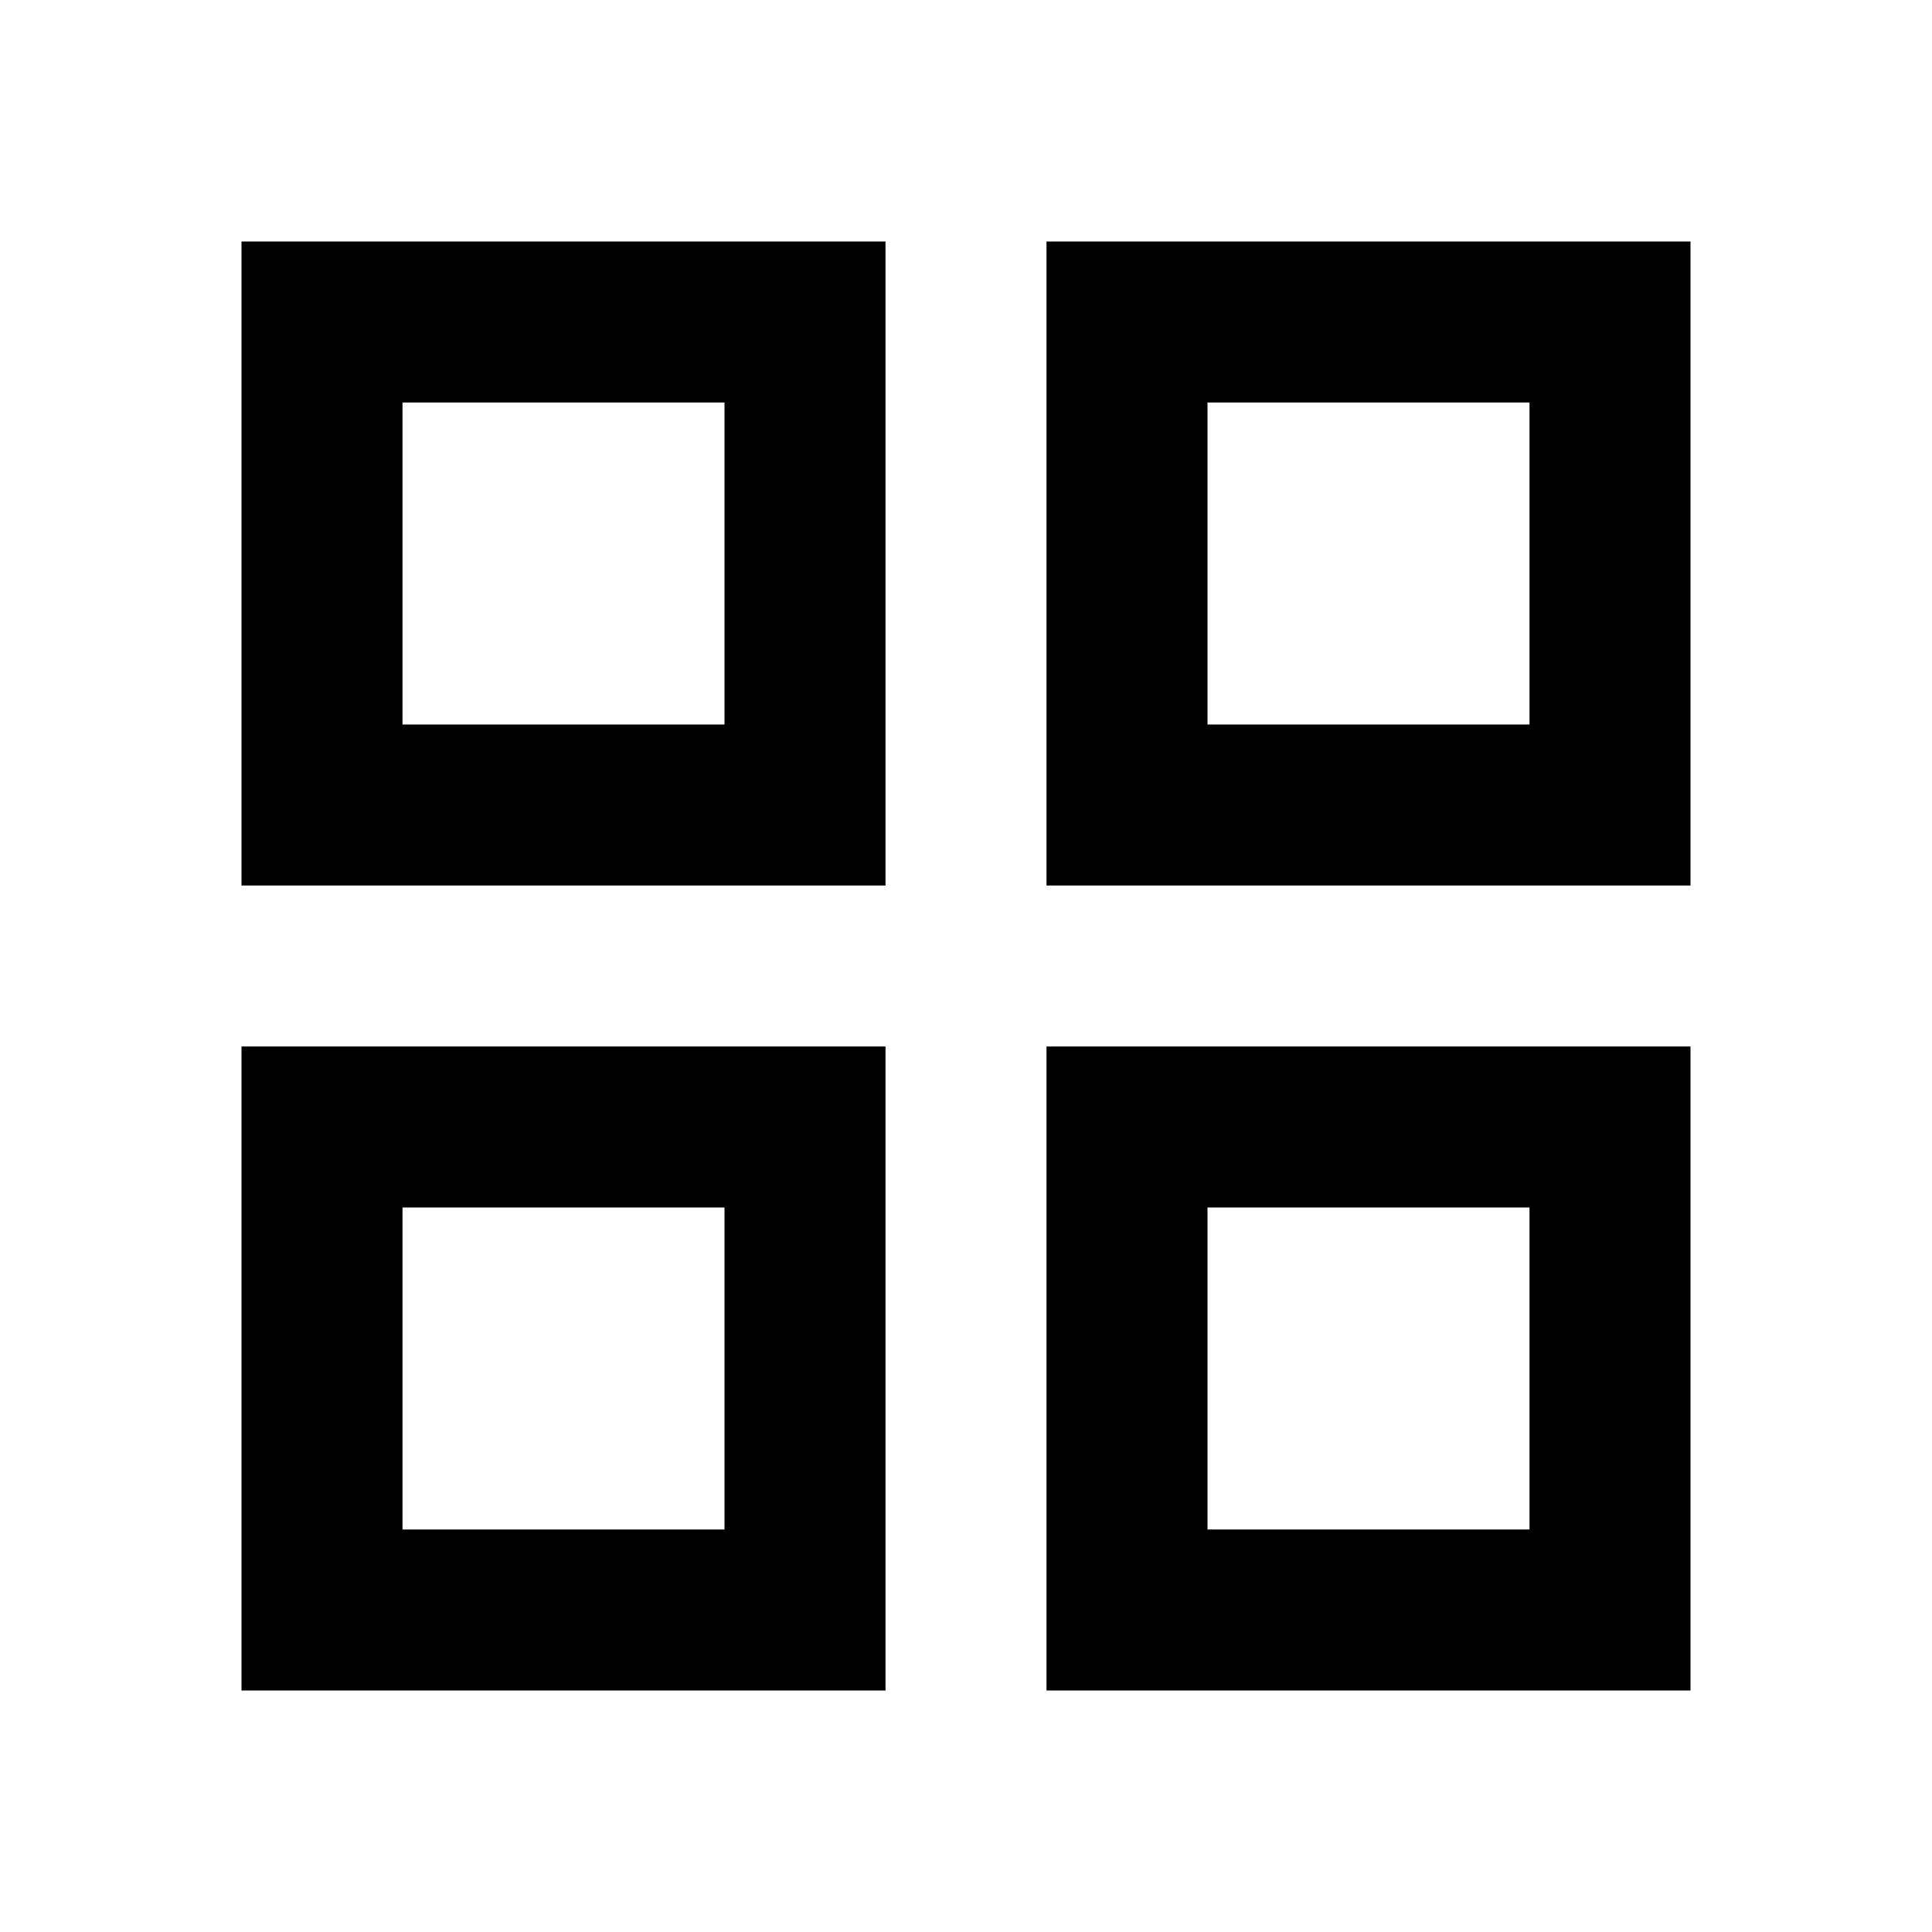
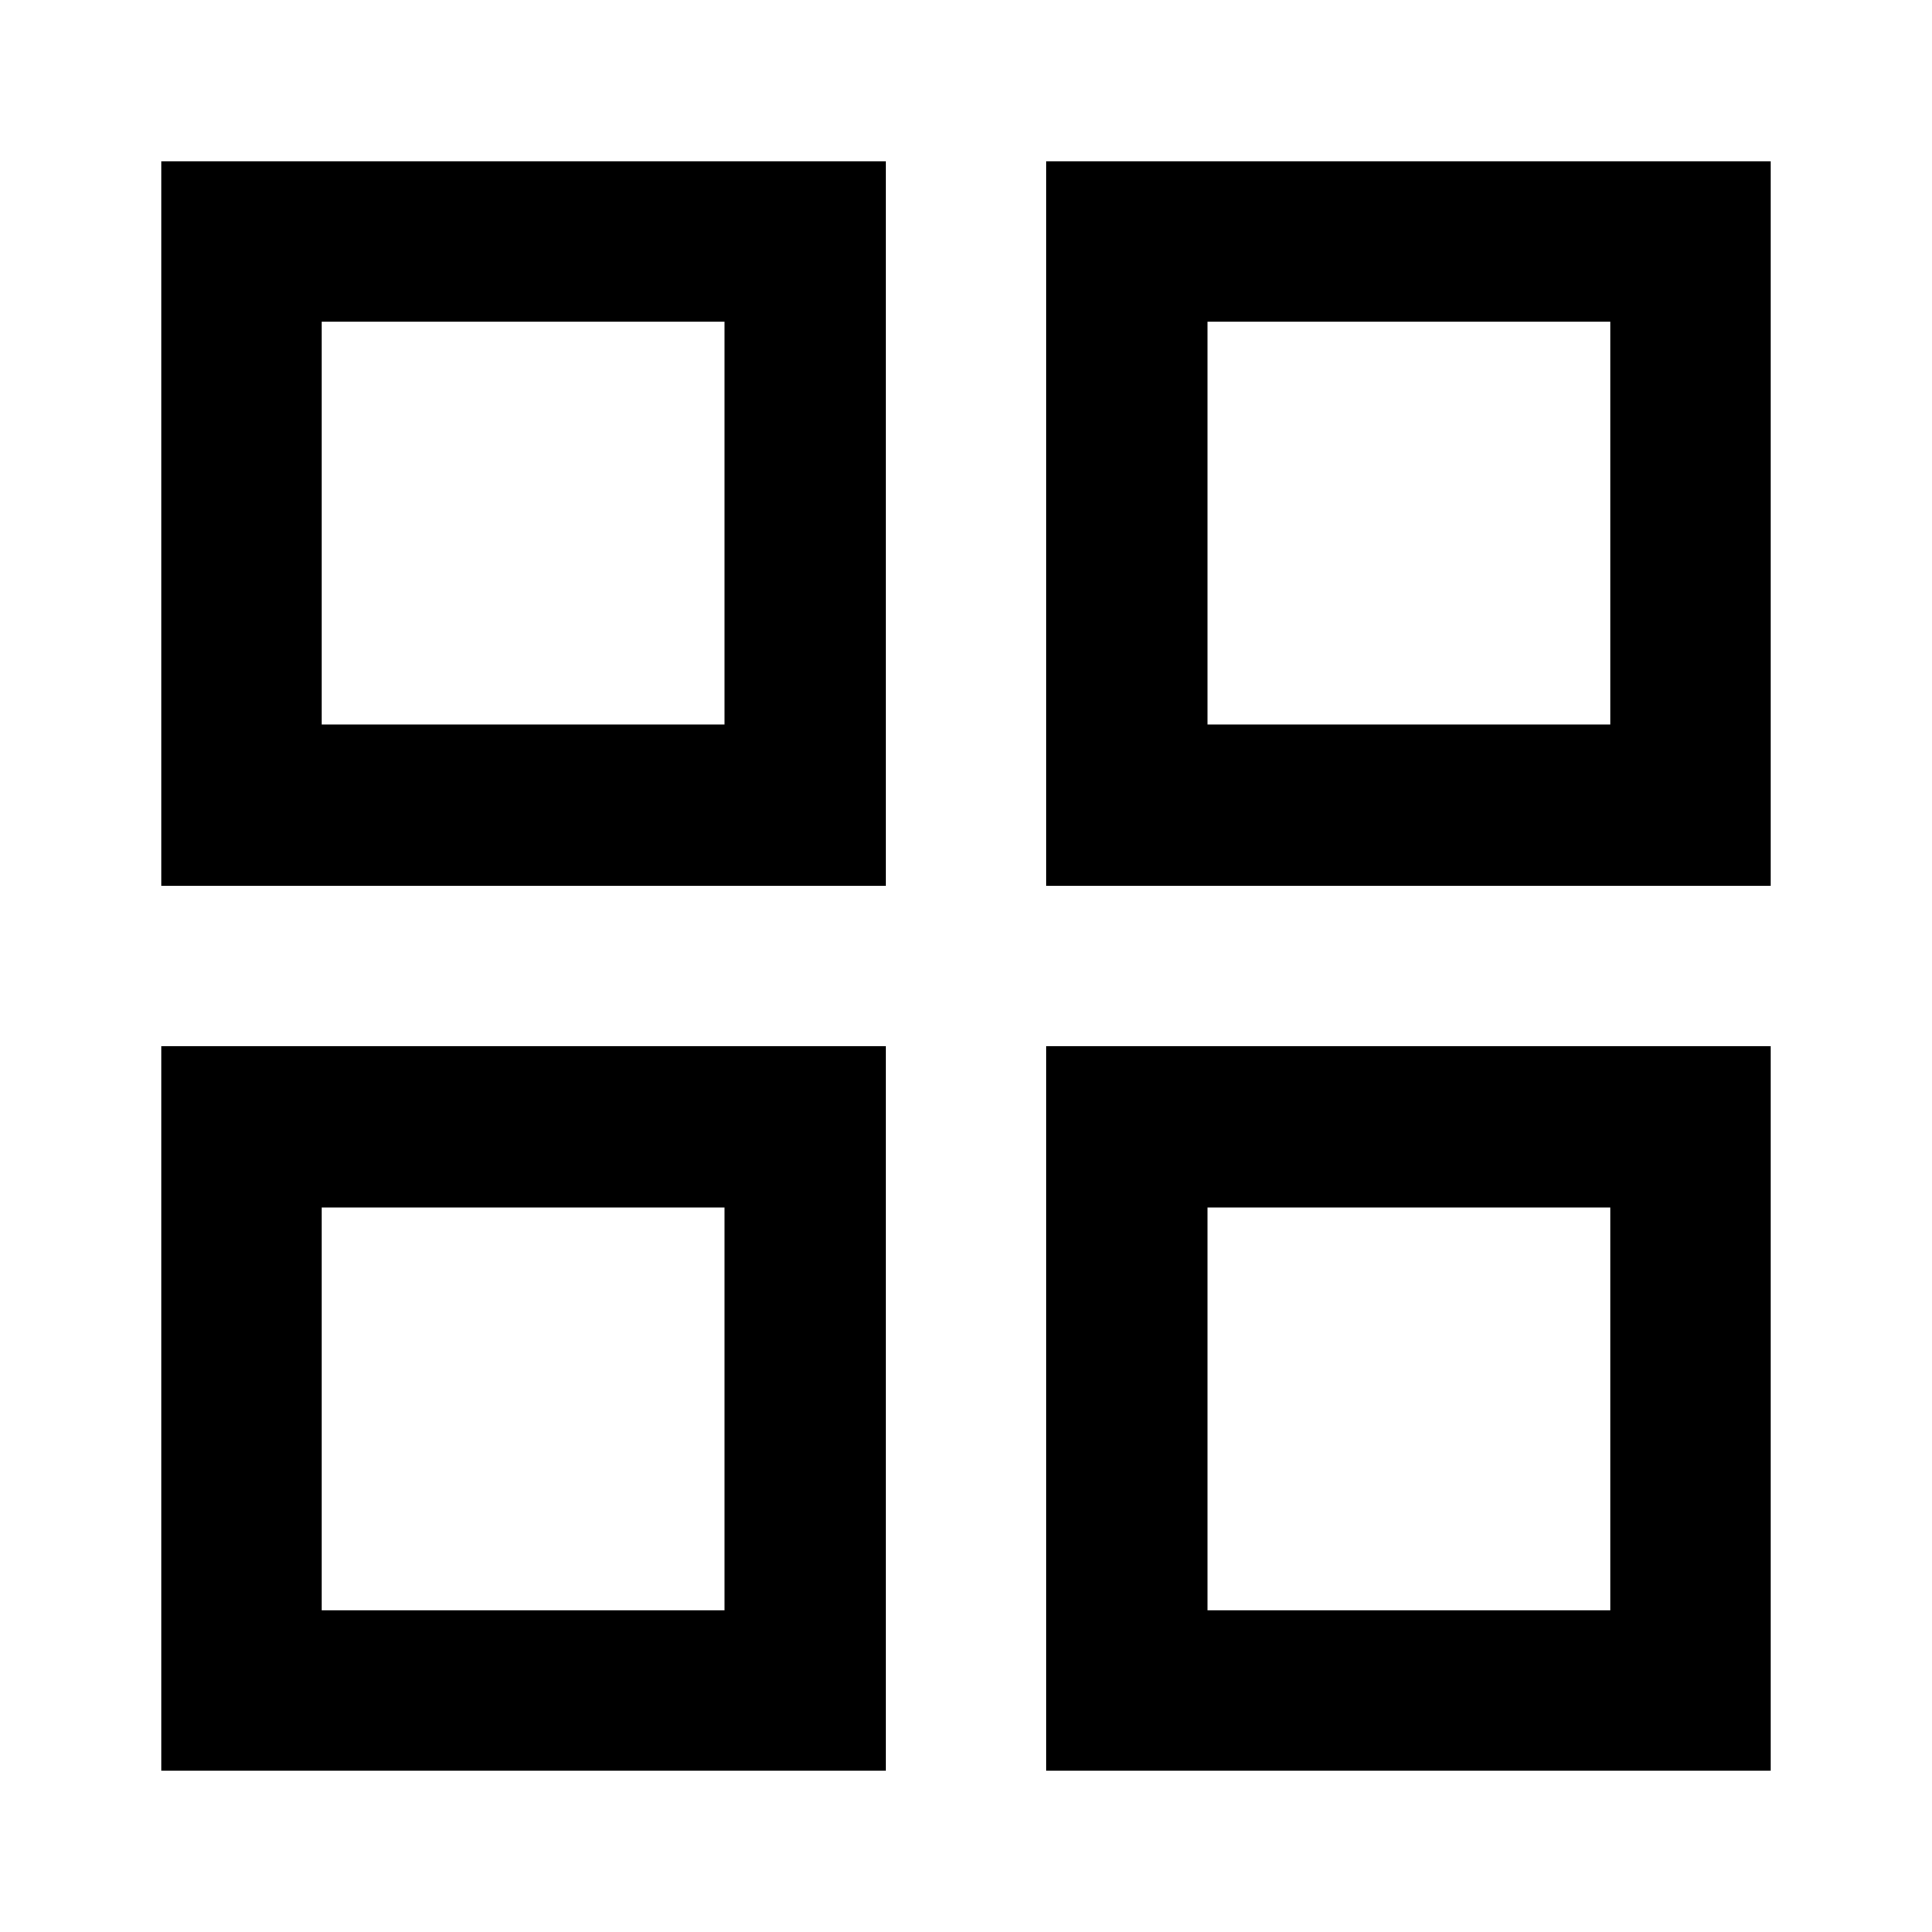
- <svg xmlns="http://www.w3.org/2000/svg" viewBox="0 0 24 24">
-   <path d="M3 3H11V11H3V3ZM3 13H11V21H3V13ZM13 3H21V11H13V3ZM13 13H21V21H13V13ZM15 5V9H19V5H15ZM15 15V19H19V15H15ZM5 5V9H9V5H5ZM5 15V19H9V15H5Z" />
+ <svg xmlns="http://www.w3.org/2000/svg" viewBox="0 0 24 24" fill="currentColor">
+   <path d="m 2,2 h 9 v 9 H 2 Z m 0,11 h 9 v 9 H 2 Z M 13,2 h 9 v 9 h -9 z m 0,11 h 9 v 9 h -9 z m 2,-9 v 5 h 5 V 4 Z m 0,11 v 5 h 5 V 15 Z M 4,4 V 9 H 9 V 4 Z m 0,11 v 5 h 5 v -5 z" />
</svg>
